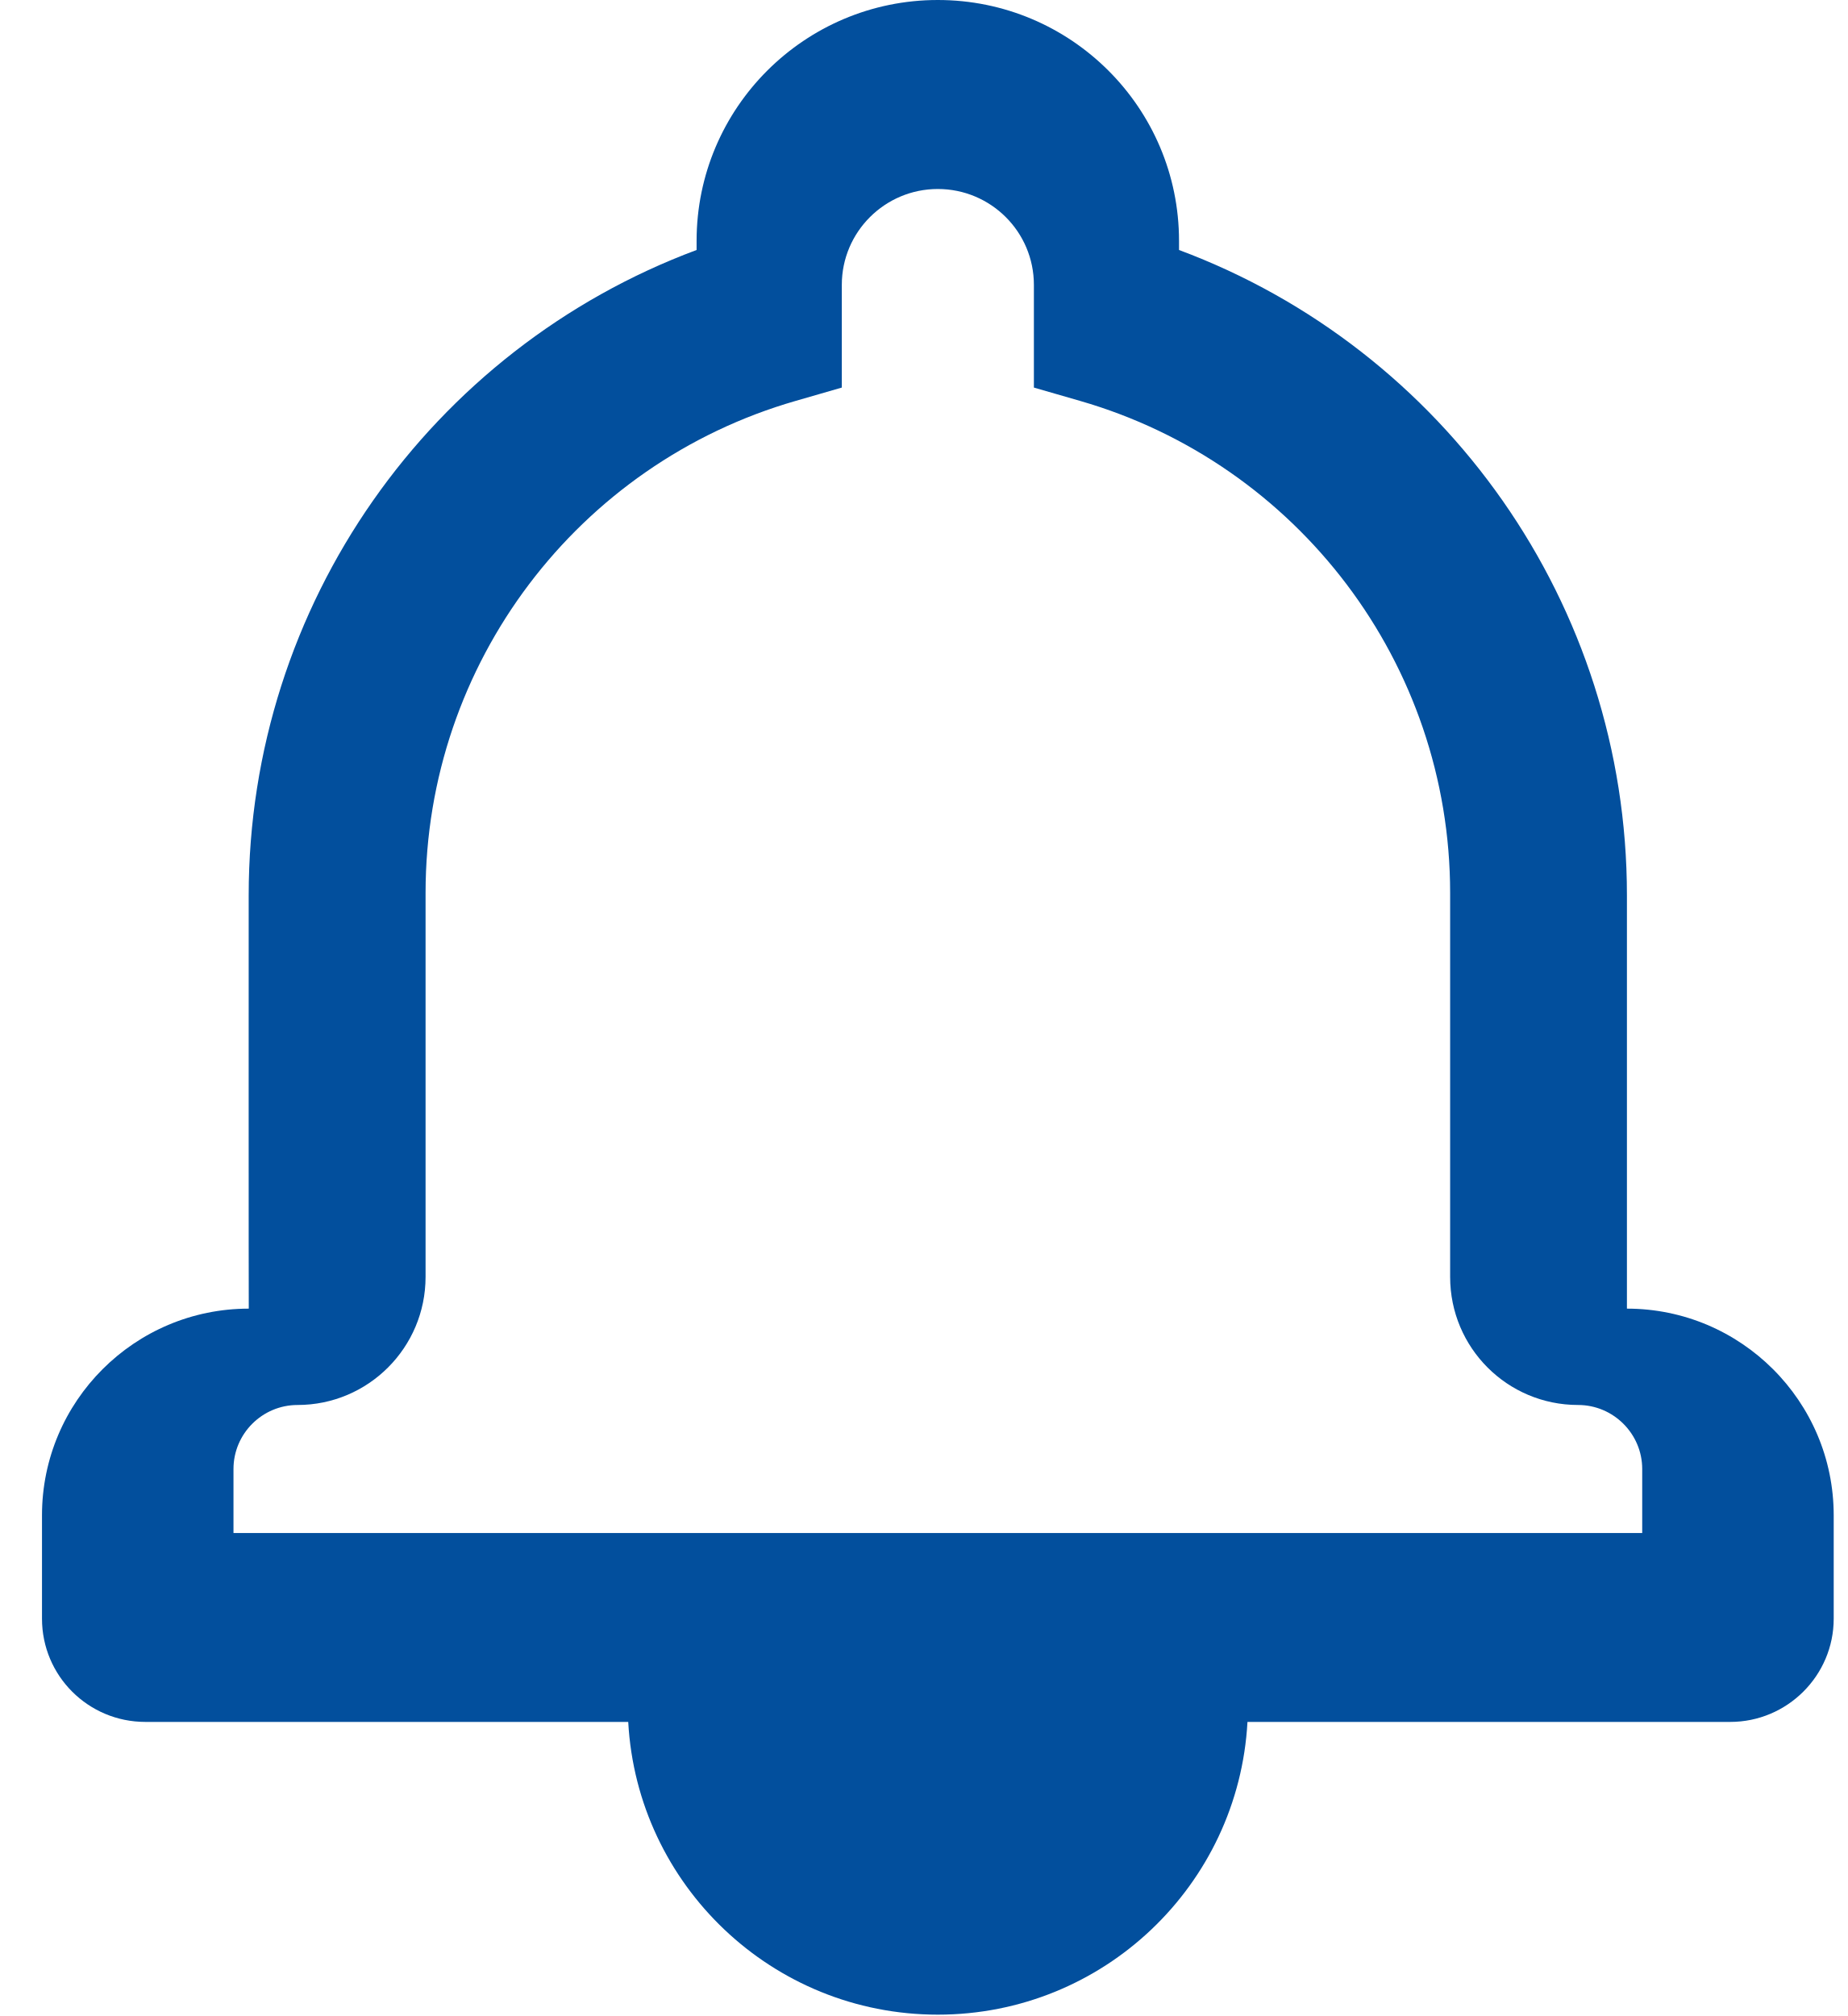
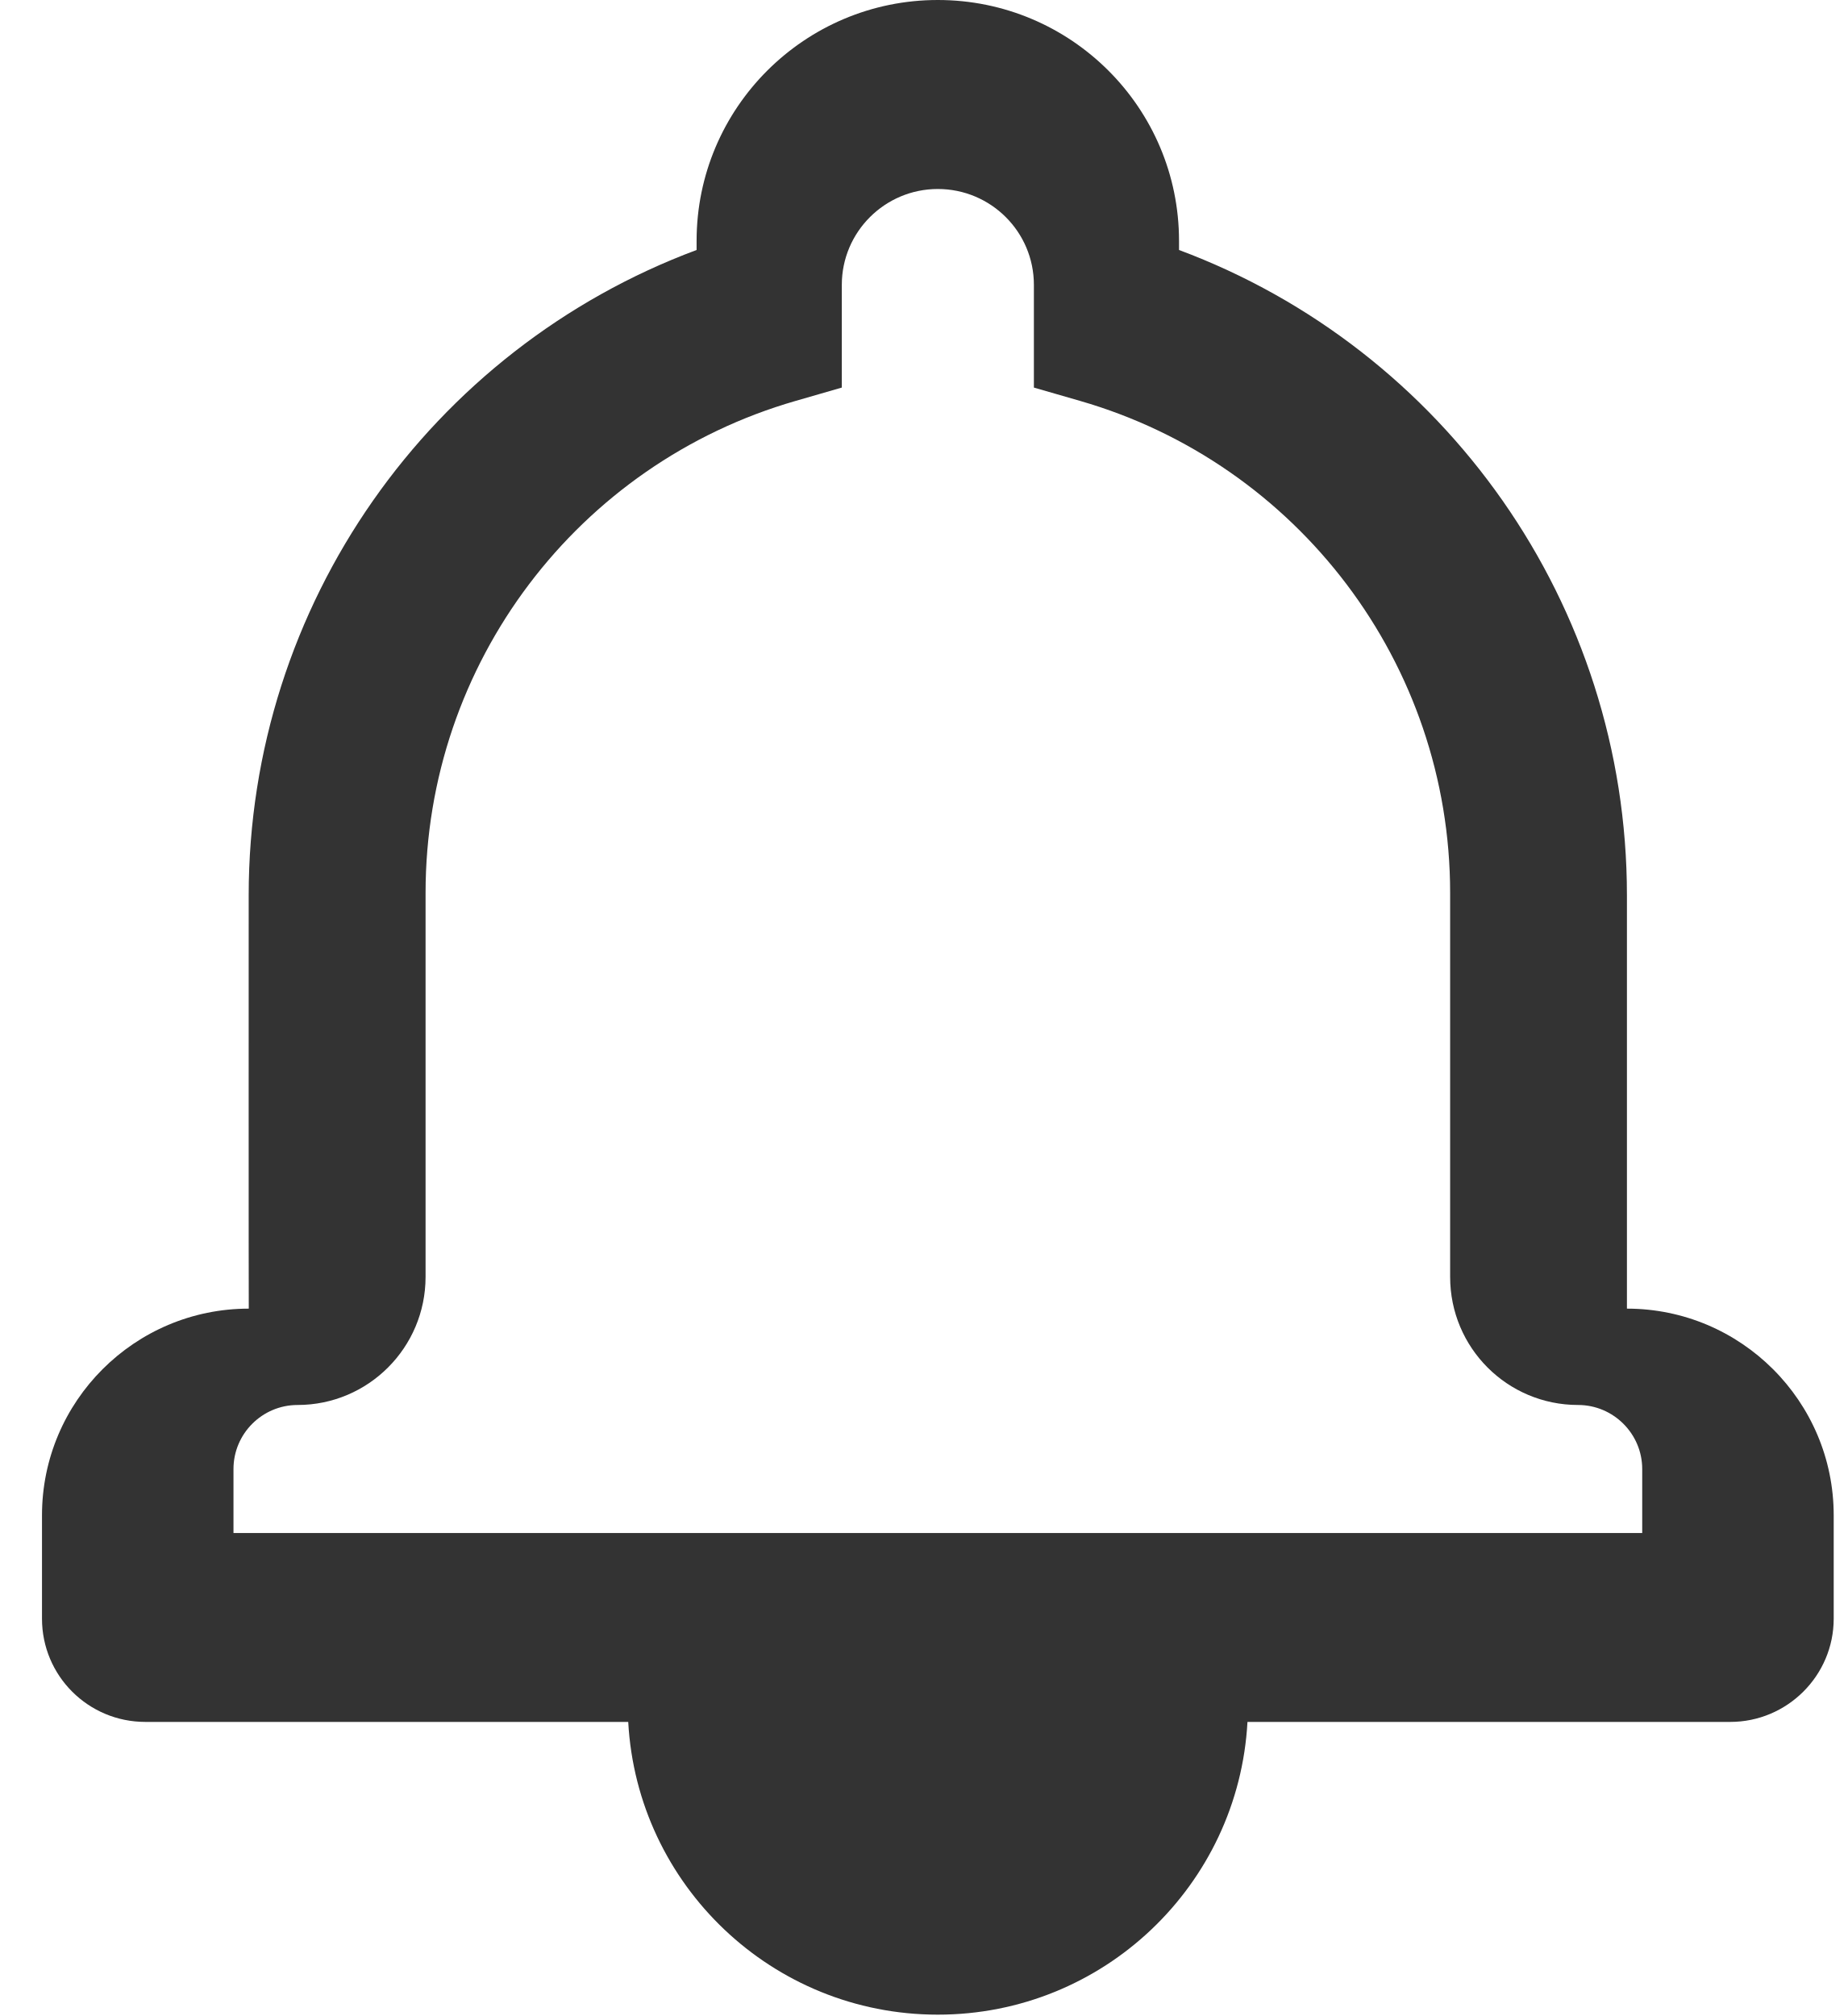
<svg xmlns="http://www.w3.org/2000/svg" width="22px" height="24px" viewBox="0 0 22 24" version="1.1">
-   <g id="Library" stroke="none" stroke-width="1" fill="none" fill-rule="evenodd">
-     <g id="Course--disable-toast" transform="translate(-285, -37)" fill="#024F9D" fill-rule="nonzero">
-       <g id="noun_notification_1304328" transform="translate(285, 37)">
+   <g id="Final-layouts" stroke="none" stroke-width="1" fill="none" fill-rule="evenodd">
+     <g id="Home-page-01" transform="translate(-314, -37)" fill="#333333" fill-rule="nonzero">
+       <g id="notification" transform="translate(314, 37)">
        <path d="M14.853,20.499 C14.747,22.442 13.137,23.984 11.166,23.984 C9.196,23.984 7.586,22.442 7.48,20.499 L1.731,20.499 C1.05,20.499 0.5,19.95 0.5,19.27 L0.5,18.039 C0.5,16.682 1.603,15.579 2.962,15.579 C2.96,15.579 2.961,10.659 2.961,10.659 C2.961,7.194 5.13,4.155 8.294,2.976 L8.294,2.868 C8.294,1.284 9.582,0 11.166,0 C12.752,0 14.038,1.284 14.038,2.868 L14.038,2.976 C17.203,4.156 19.371,7.195 19.371,10.659 L19.371,15.579 C20.728,15.579 21.833,16.682 21.833,18.039 L21.833,19.27 C21.833,19.947 21.28,20.499 20.601,20.499 L14.853,20.499 Z M19.553,18.25 L19.553,17.488 C19.553,17.068 19.209,16.726 18.79,16.726 C17.947,16.726 17.266,16.045 17.266,15.201 L17.266,10.63 C17.266,7.897 15.449,5.52 12.861,4.773 L12.31,4.614 L12.31,3.391 C12.31,2.761 11.798,2.25 11.166,2.25 C10.536,2.25 10.023,2.761 10.023,3.391 L10.023,4.614 L9.472,4.773 C6.883,5.519 5.067,7.896 5.067,10.63 L5.067,15.201 C5.067,16.043 4.384,16.726 3.543,16.726 C3.122,16.726 2.78,17.068 2.78,17.488 L2.78,18.25 L19.553,18.25 Z" id="Shape" />
      </g>
    </g>
  </g>
</svg>
